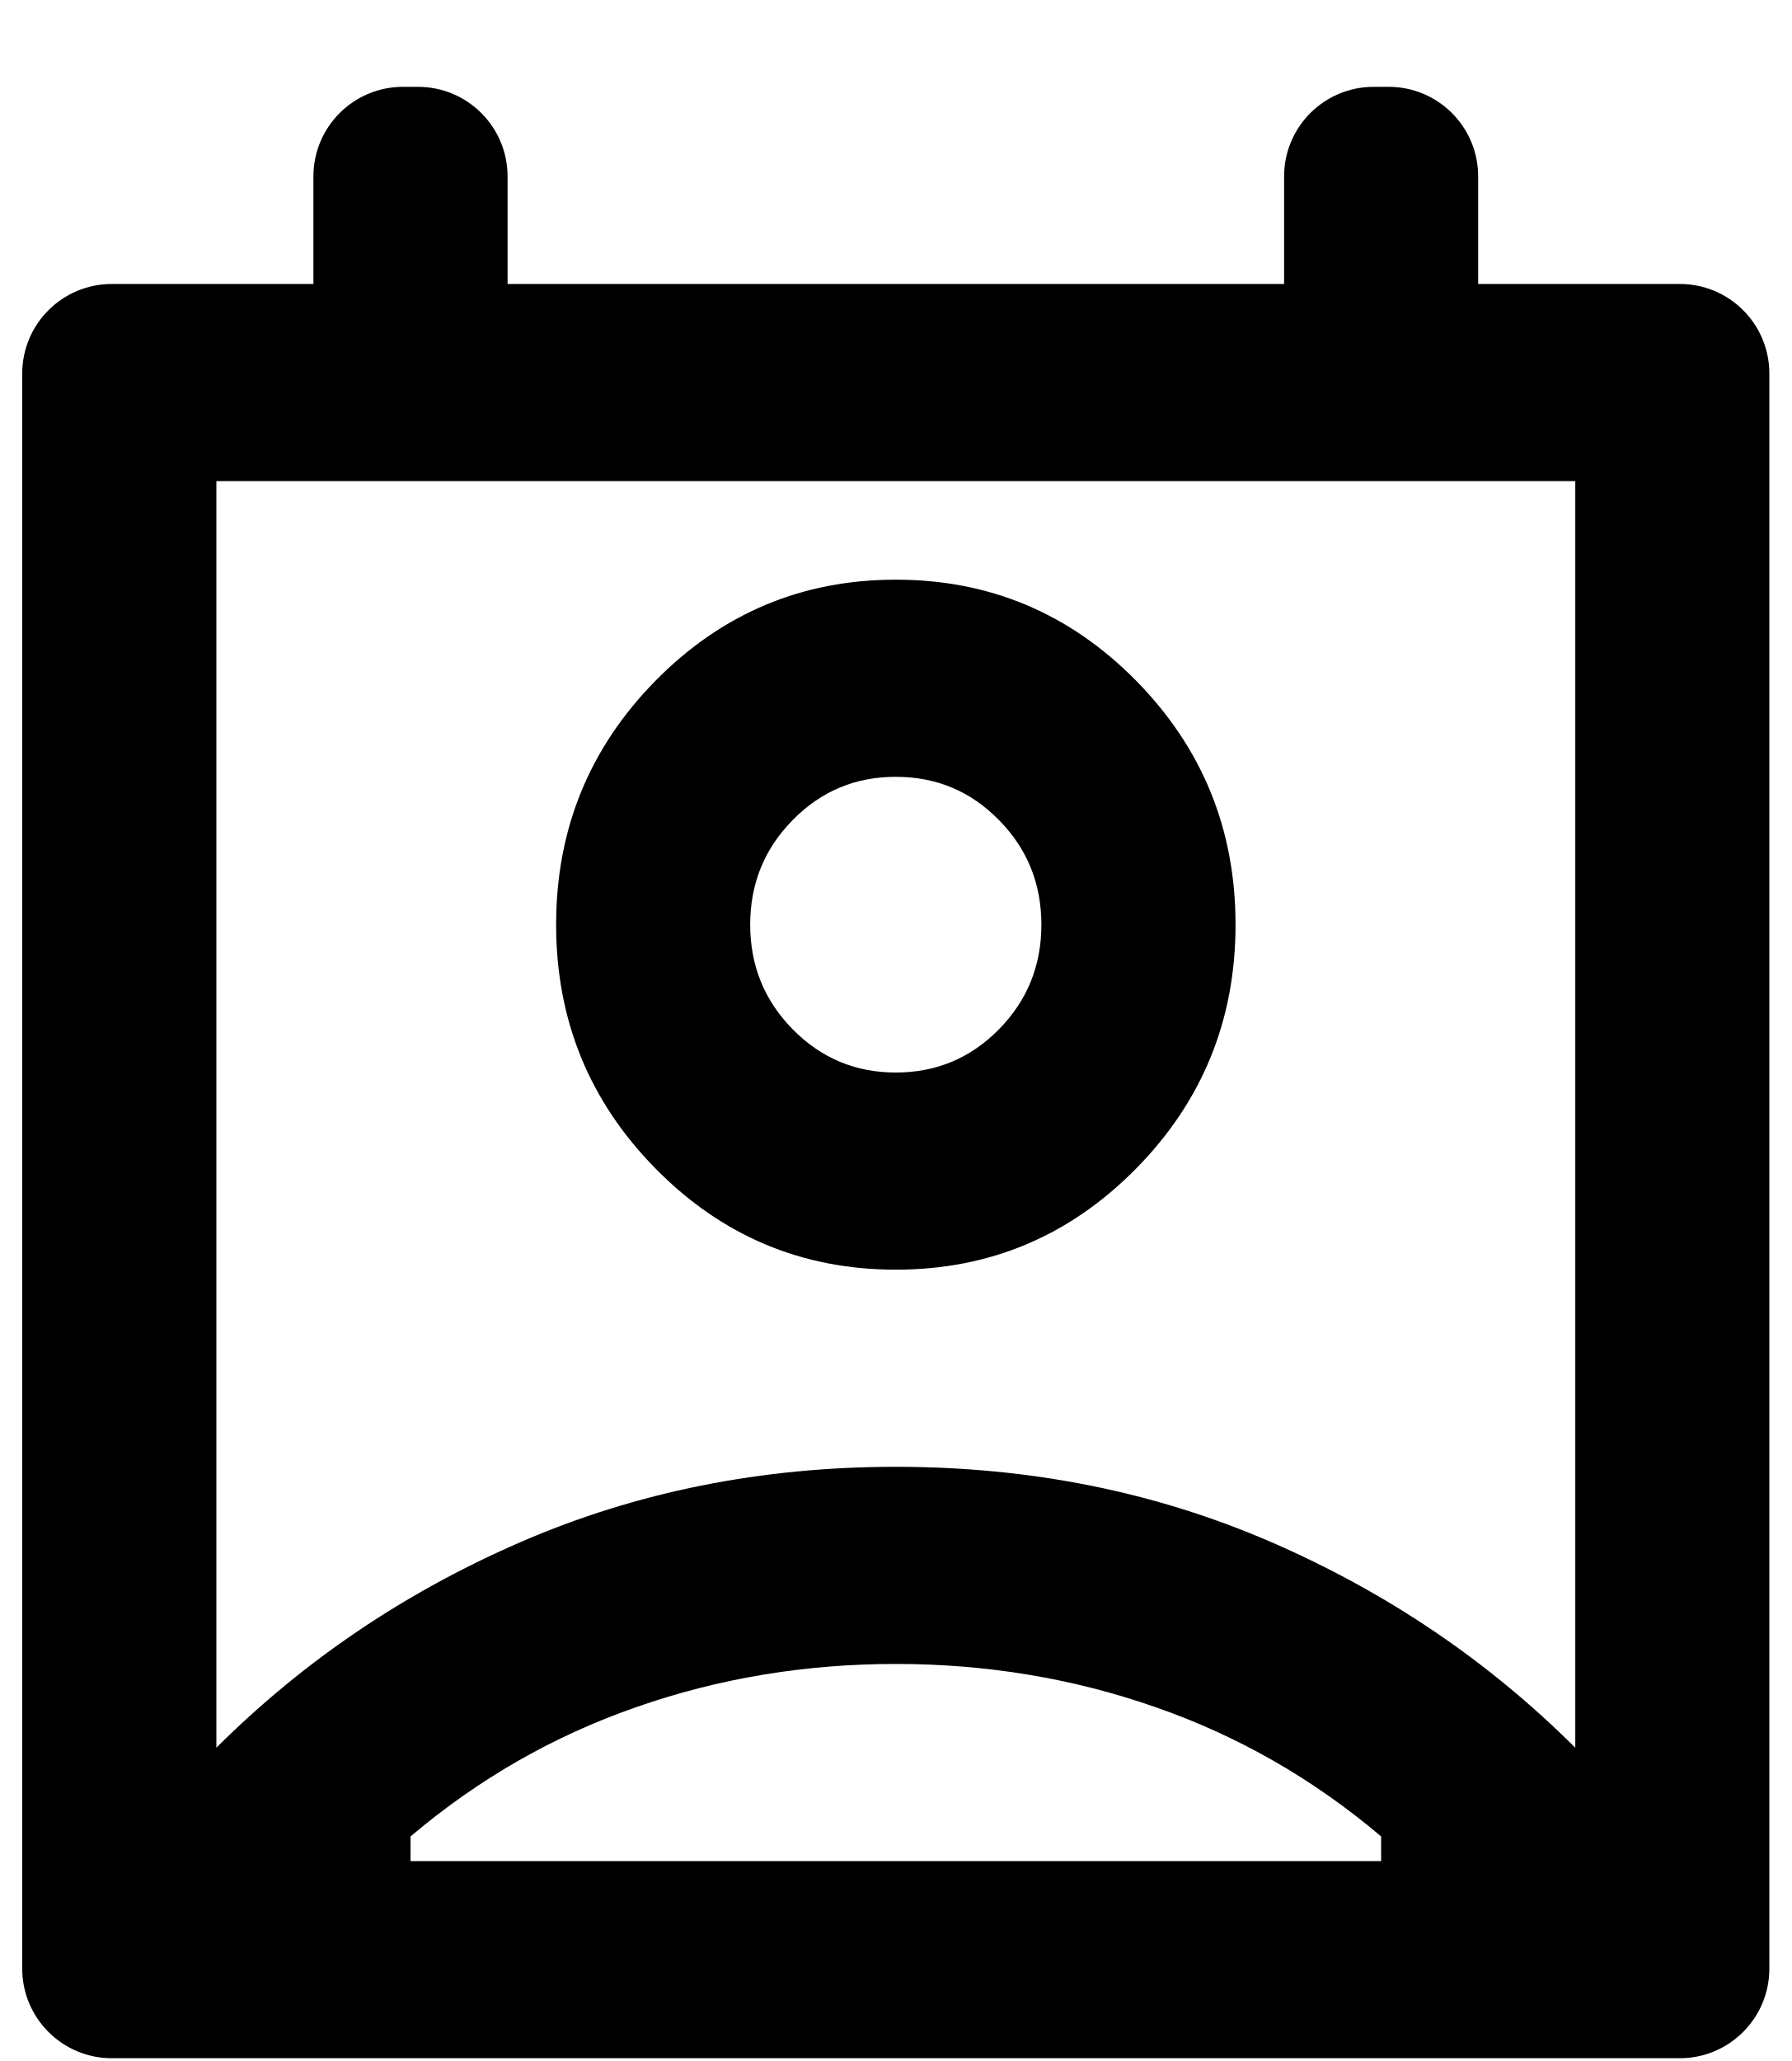
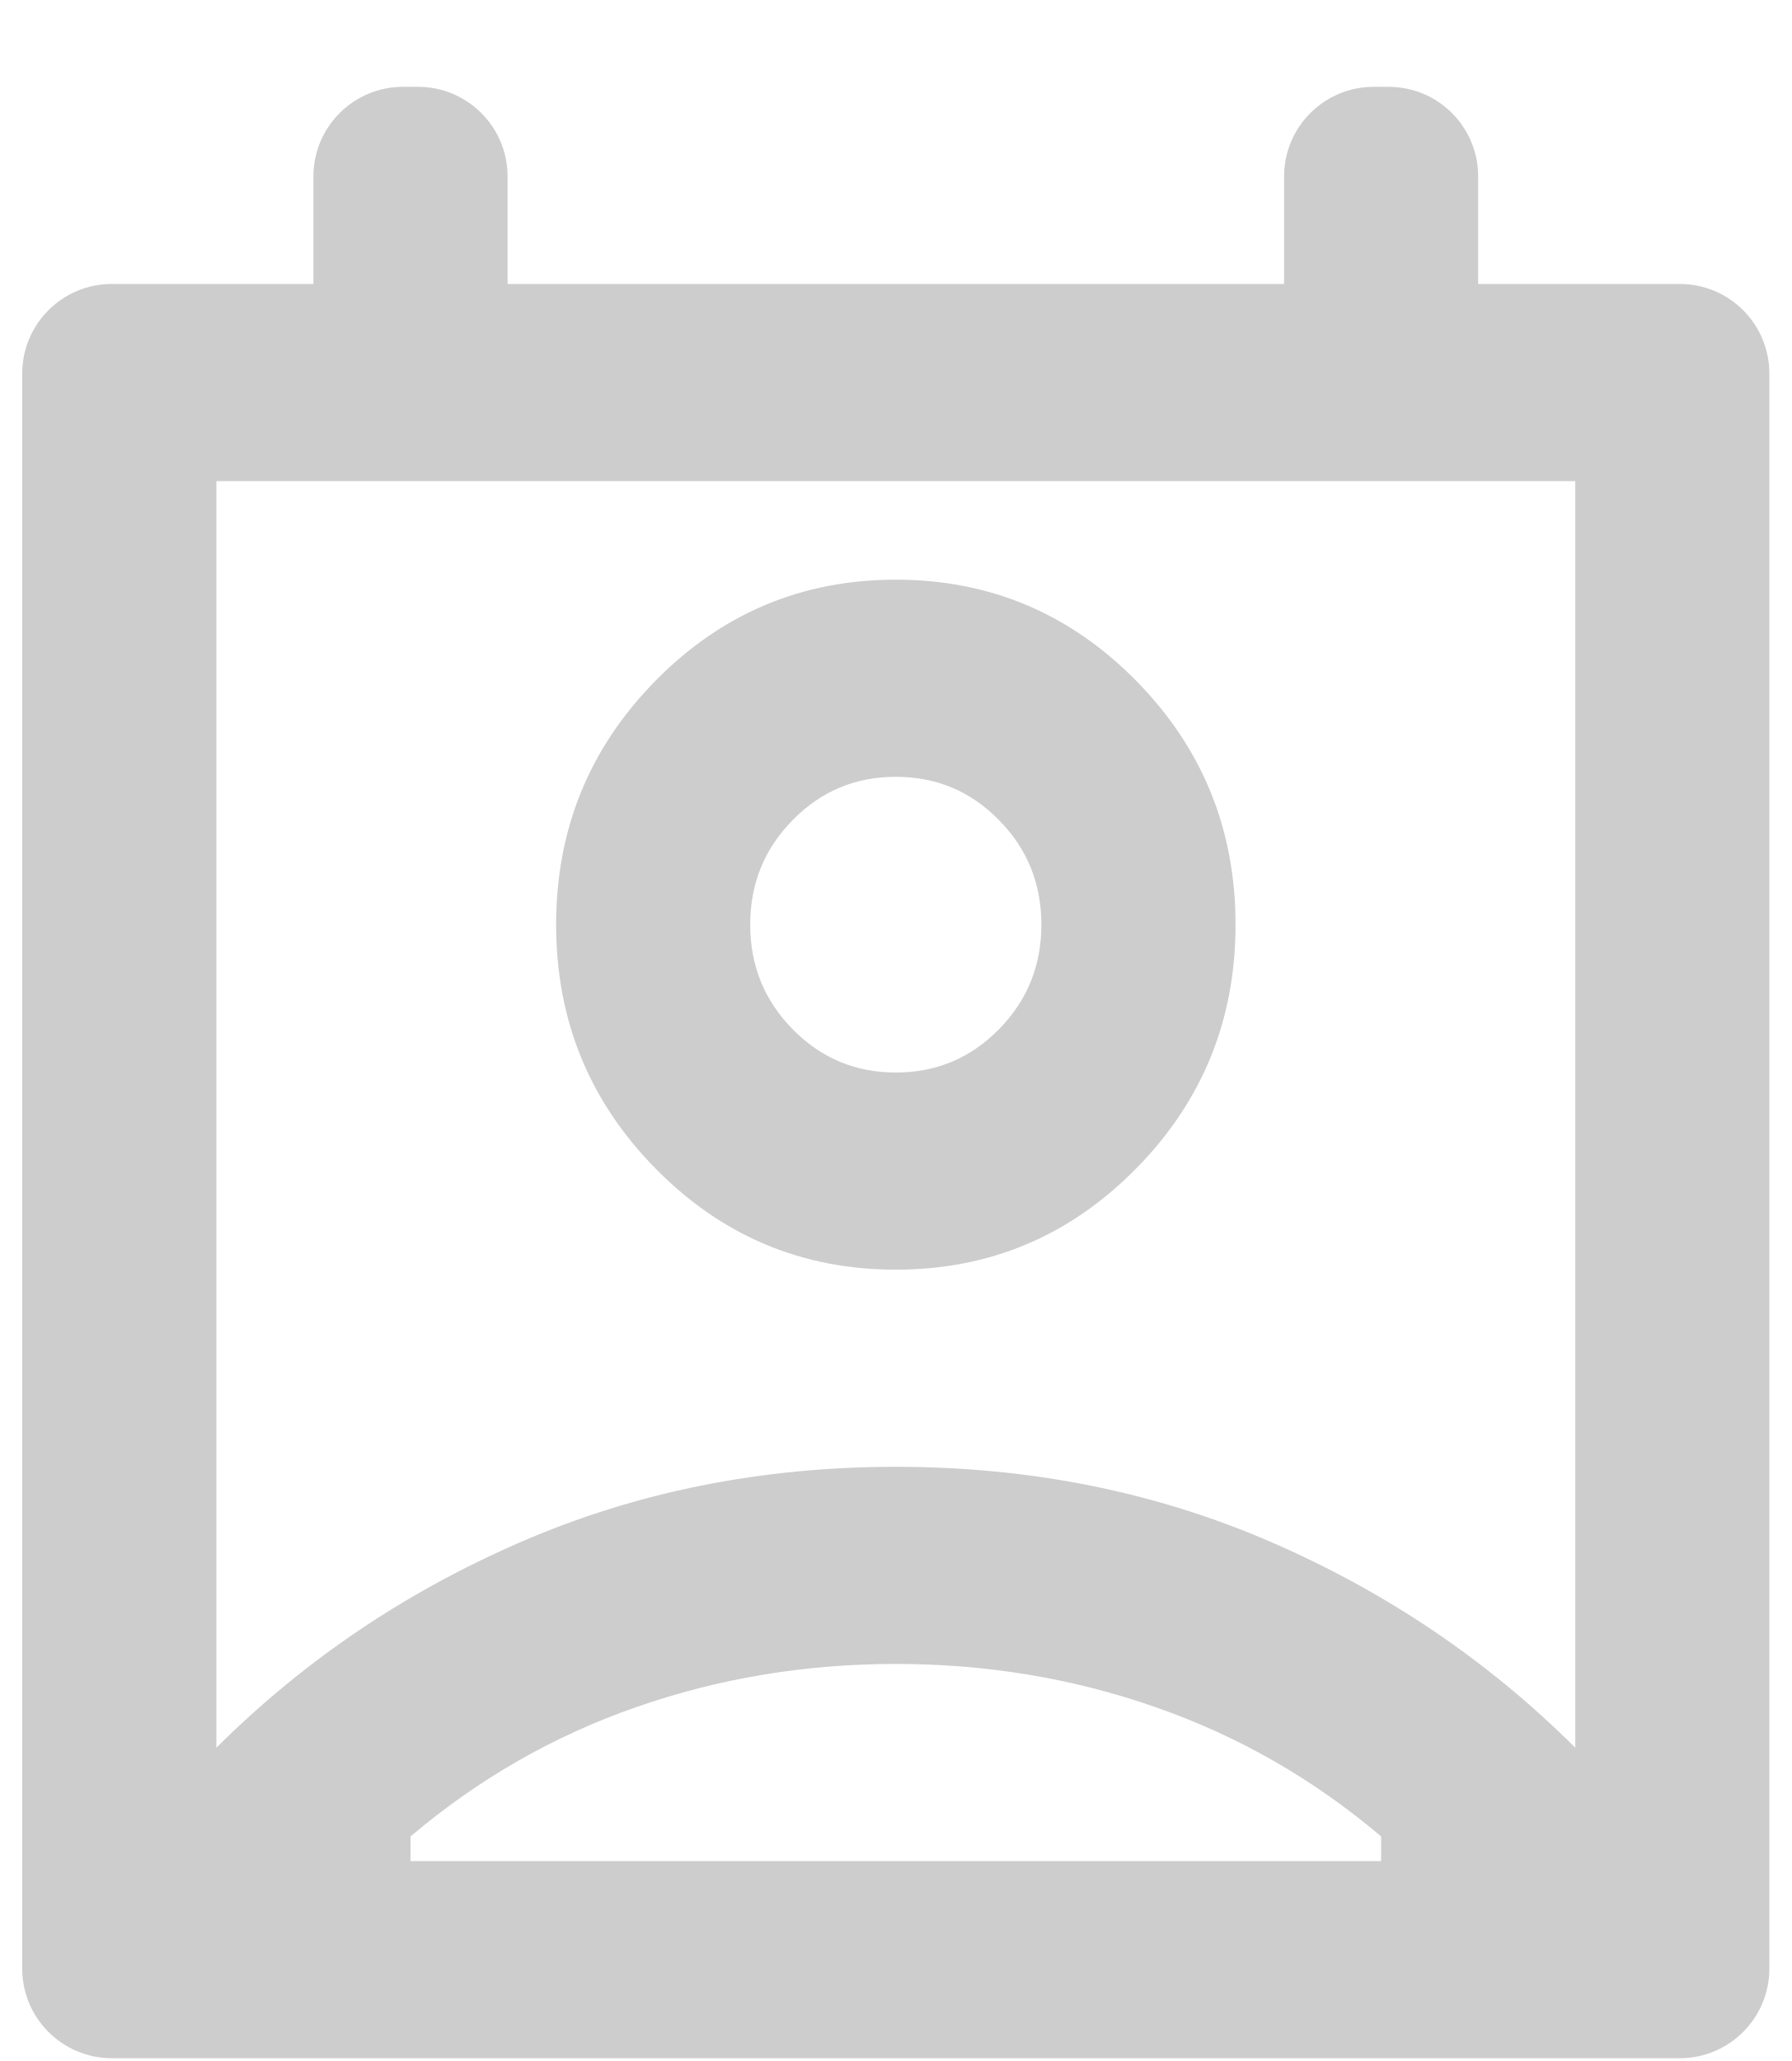
- <svg xmlns="http://www.w3.org/2000/svg" width="20" height="23" viewBox="0 0 20 23" fill="black">
-   <path d="M4.582 20.769H15.415V20.494C14.657 19.852 13.817 19.371 12.896 19.051C11.976 18.729 11.009 18.569 9.998 18.569C8.987 18.569 8.021 18.729 7.101 19.051C6.18 19.371 5.34 19.852 4.582 20.494V20.769ZM2.415 19.504C3.39 18.532 4.523 17.767 5.815 17.207C7.105 16.648 8.5 16.369 9.998 16.369C11.497 16.369 12.892 16.648 14.183 17.207C15.474 17.767 16.607 18.532 17.582 19.504V5.369H2.415V19.504ZM9.998 14.169C8.951 14.169 8.057 13.793 7.317 13.041C6.577 12.29 6.207 11.382 6.207 10.319C6.207 9.255 6.577 8.348 7.317 7.596C8.057 6.845 8.951 6.469 9.998 6.469C11.046 6.469 11.939 6.845 12.68 7.596C13.42 8.348 13.79 9.255 13.79 10.319C13.79 11.382 13.42 12.29 12.68 13.041C11.939 13.793 11.046 14.169 9.998 14.169ZM9.998 11.969C10.45 11.969 10.833 11.808 11.149 11.487C11.465 11.166 11.623 10.777 11.623 10.319C11.623 9.86 11.465 9.471 11.149 9.151C10.833 8.829 10.45 8.669 9.998 8.669C9.547 8.669 9.164 8.829 8.848 9.151C8.532 9.471 8.373 9.86 8.373 10.319C8.373 10.777 8.532 11.166 8.848 11.487C9.164 11.808 9.547 11.969 9.998 11.969ZM1.248 22.969C0.696 22.969 0.248 22.521 0.248 21.969V4.169C0.248 3.616 0.696 3.169 1.248 3.169H3.498V1.969C3.498 1.416 3.946 0.969 4.498 0.969H4.665C5.217 0.969 5.665 1.416 5.665 1.969V3.169H14.332V1.969C14.332 1.416 14.78 0.969 15.332 0.969H15.498C16.051 0.969 16.498 1.416 16.498 1.969V3.169H18.748C19.301 3.169 19.748 3.616 19.748 4.169V21.969C19.748 22.521 19.301 22.969 18.748 22.969H1.248Z" fill="black" />
+ <svg xmlns="http://www.w3.org/2000/svg" width="20" height="23" viewBox="0 0 20 23" fill="none">
+   <path d="M4.582 20.769H15.415V20.494C14.657 19.852 13.817 19.371 12.896 19.051C11.976 18.729 11.009 18.569 9.998 18.569C8.987 18.569 8.021 18.729 7.101 19.051C6.18 19.371 5.34 19.852 4.582 20.494V20.769ZM2.415 19.504C3.39 18.532 4.523 17.767 5.815 17.207C7.105 16.648 8.5 16.369 9.998 16.369C11.497 16.369 12.892 16.648 14.183 17.207C15.474 17.767 16.607 18.532 17.582 19.504V5.369H2.415V19.504ZM9.998 14.169C8.951 14.169 8.057 13.793 7.317 13.041C6.577 12.29 6.207 11.382 6.207 10.319C6.207 9.255 6.577 8.348 7.317 7.596C8.057 6.845 8.951 6.469 9.998 6.469C11.046 6.469 11.939 6.845 12.68 7.596C13.42 8.348 13.79 9.255 13.79 10.319C13.79 11.382 13.42 12.29 12.68 13.041C11.939 13.793 11.046 14.169 9.998 14.169ZM9.998 11.969C10.45 11.969 10.833 11.808 11.149 11.487C11.465 11.166 11.623 10.777 11.623 10.319C11.623 9.86 11.465 9.471 11.149 9.151C10.833 8.829 10.45 8.669 9.998 8.669C9.547 8.669 9.164 8.829 8.848 9.151C8.532 9.471 8.373 9.86 8.373 10.319C8.373 10.777 8.532 11.166 8.848 11.487C9.164 11.808 9.547 11.969 9.998 11.969ZM1.248 22.969C0.696 22.969 0.248 22.521 0.248 21.969V4.169C0.248 3.616 0.696 3.169 1.248 3.169H3.498V1.969C3.498 1.416 3.946 0.969 4.498 0.969H4.665C5.217 0.969 5.665 1.416 5.665 1.969V3.169H14.332V1.969C14.332 1.416 14.78 0.969 15.332 0.969H15.498C16.051 0.969 16.498 1.416 16.498 1.969V3.169H18.748C19.301 3.169 19.748 3.616 19.748 4.169V21.969C19.748 22.521 19.301 22.969 18.748 22.969H1.248Z" fill="#CDCDCD" />
</svg>
